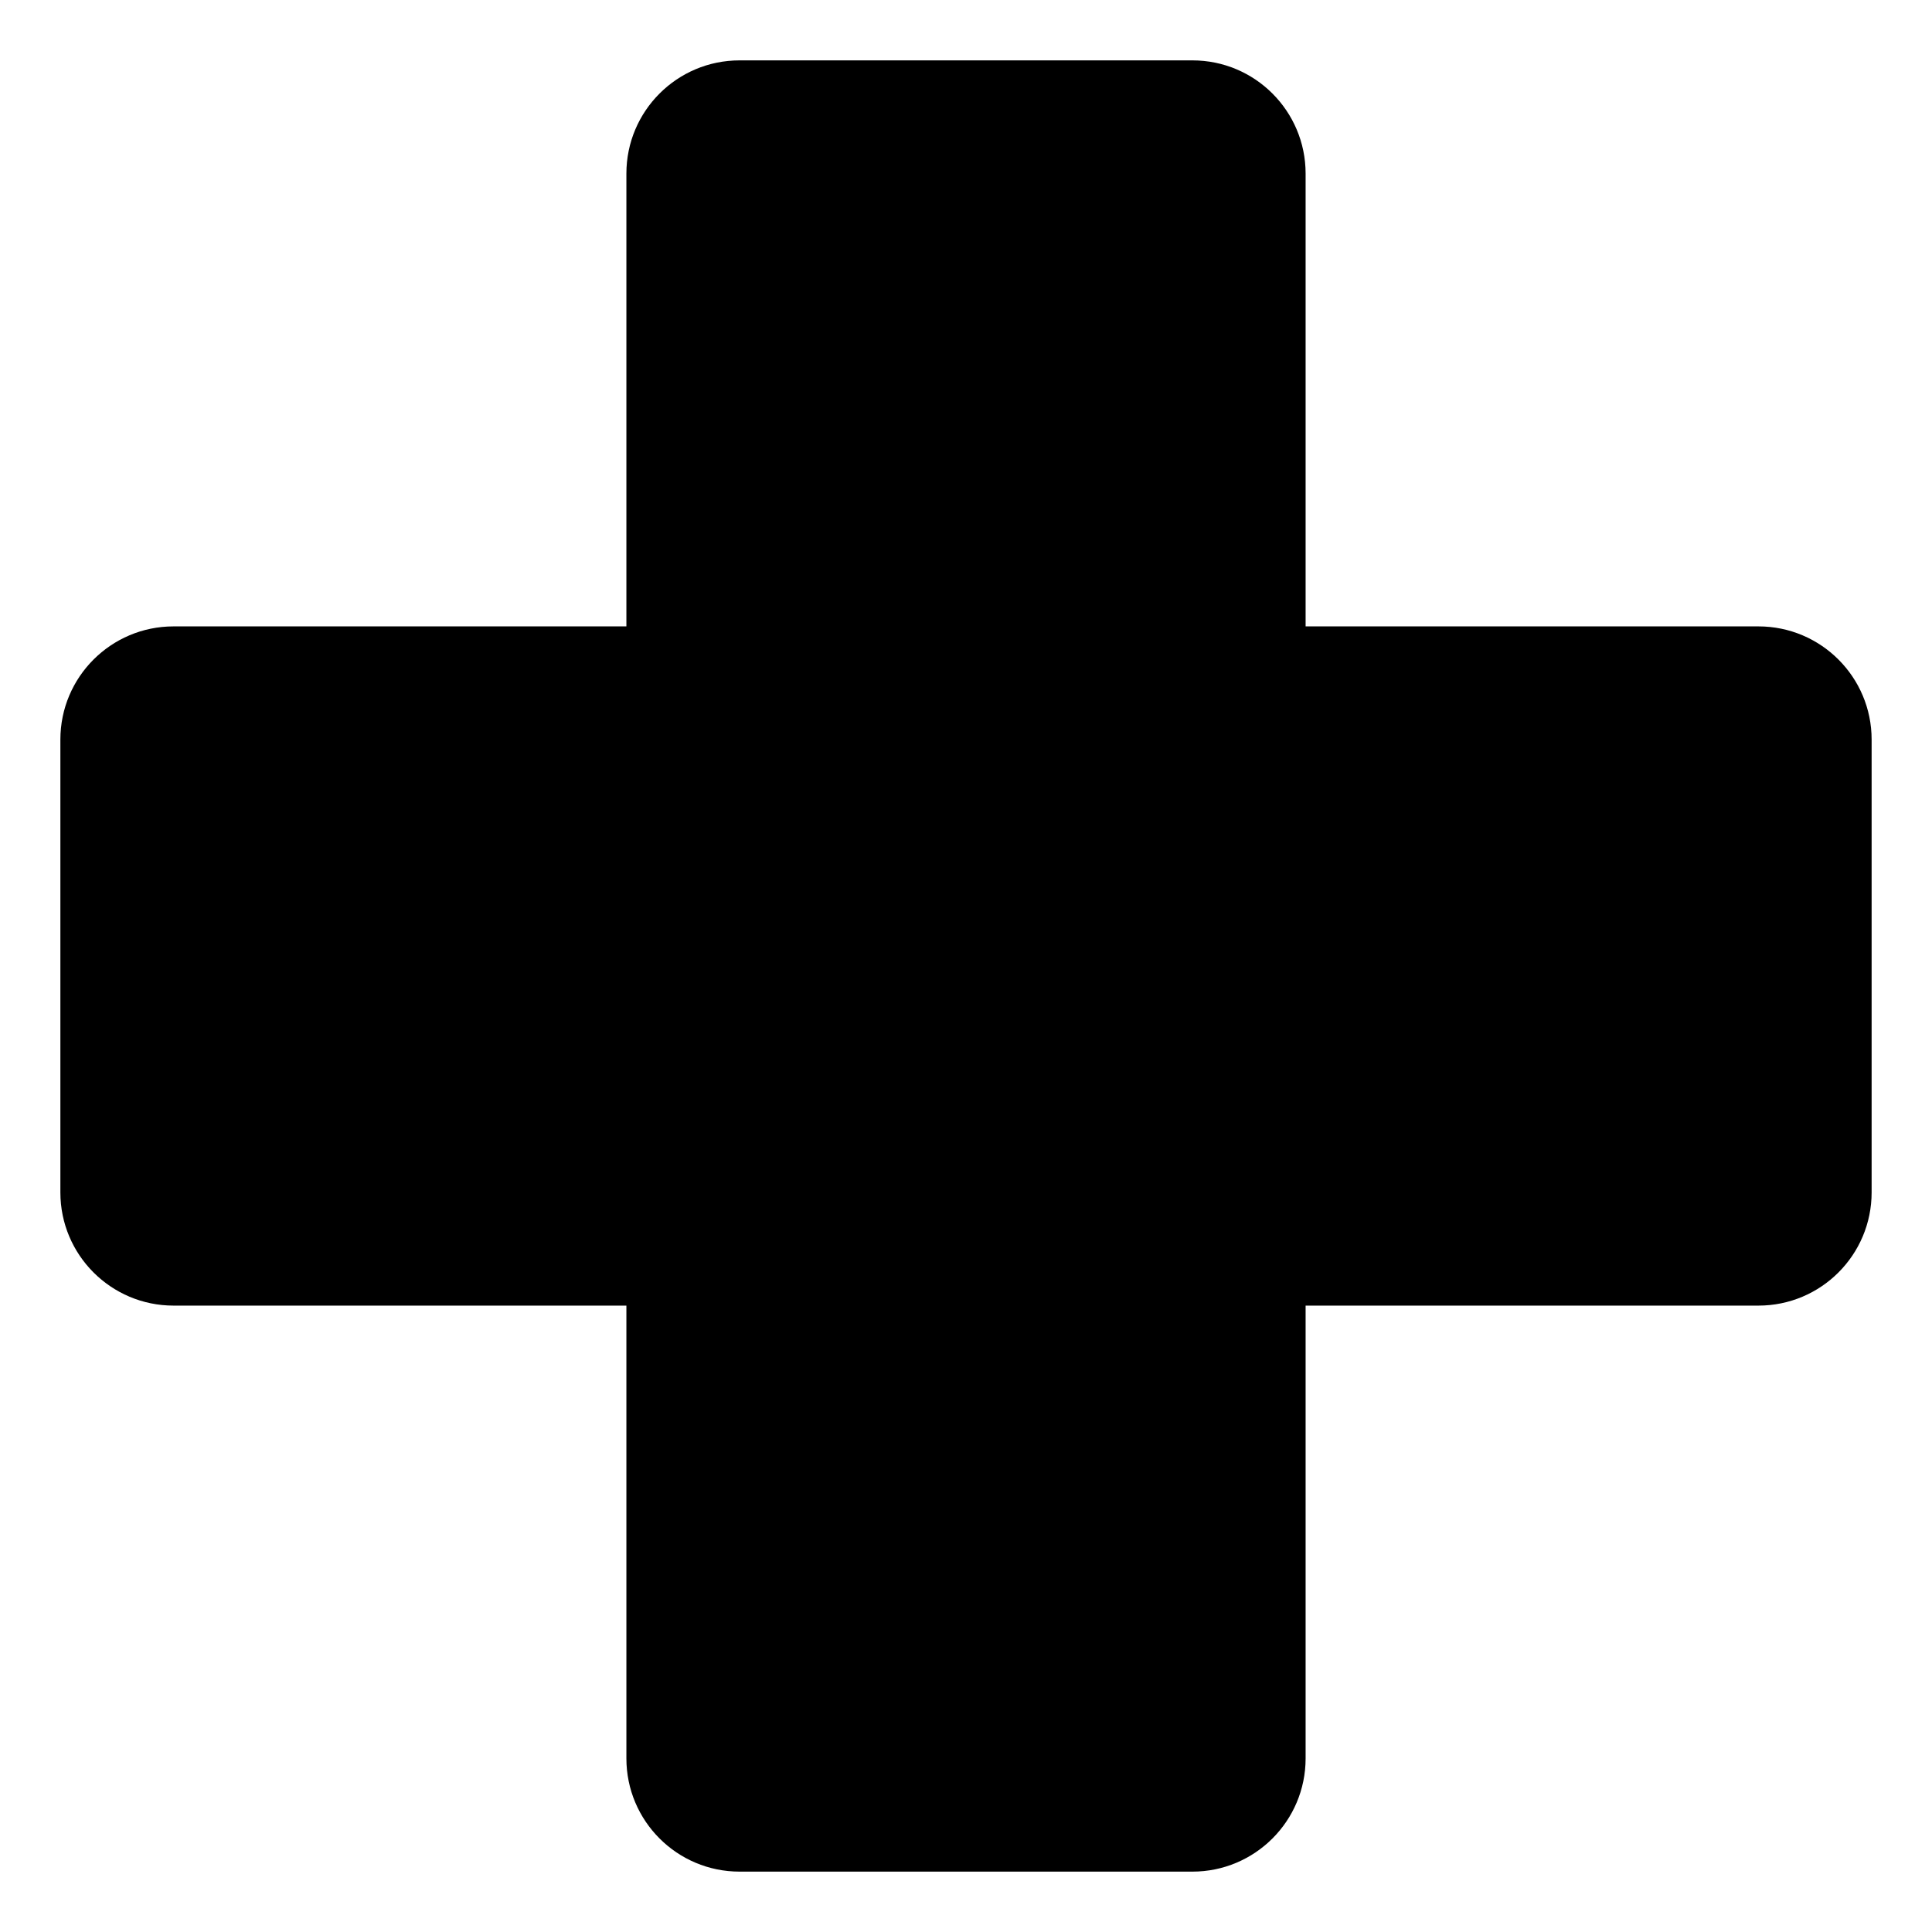
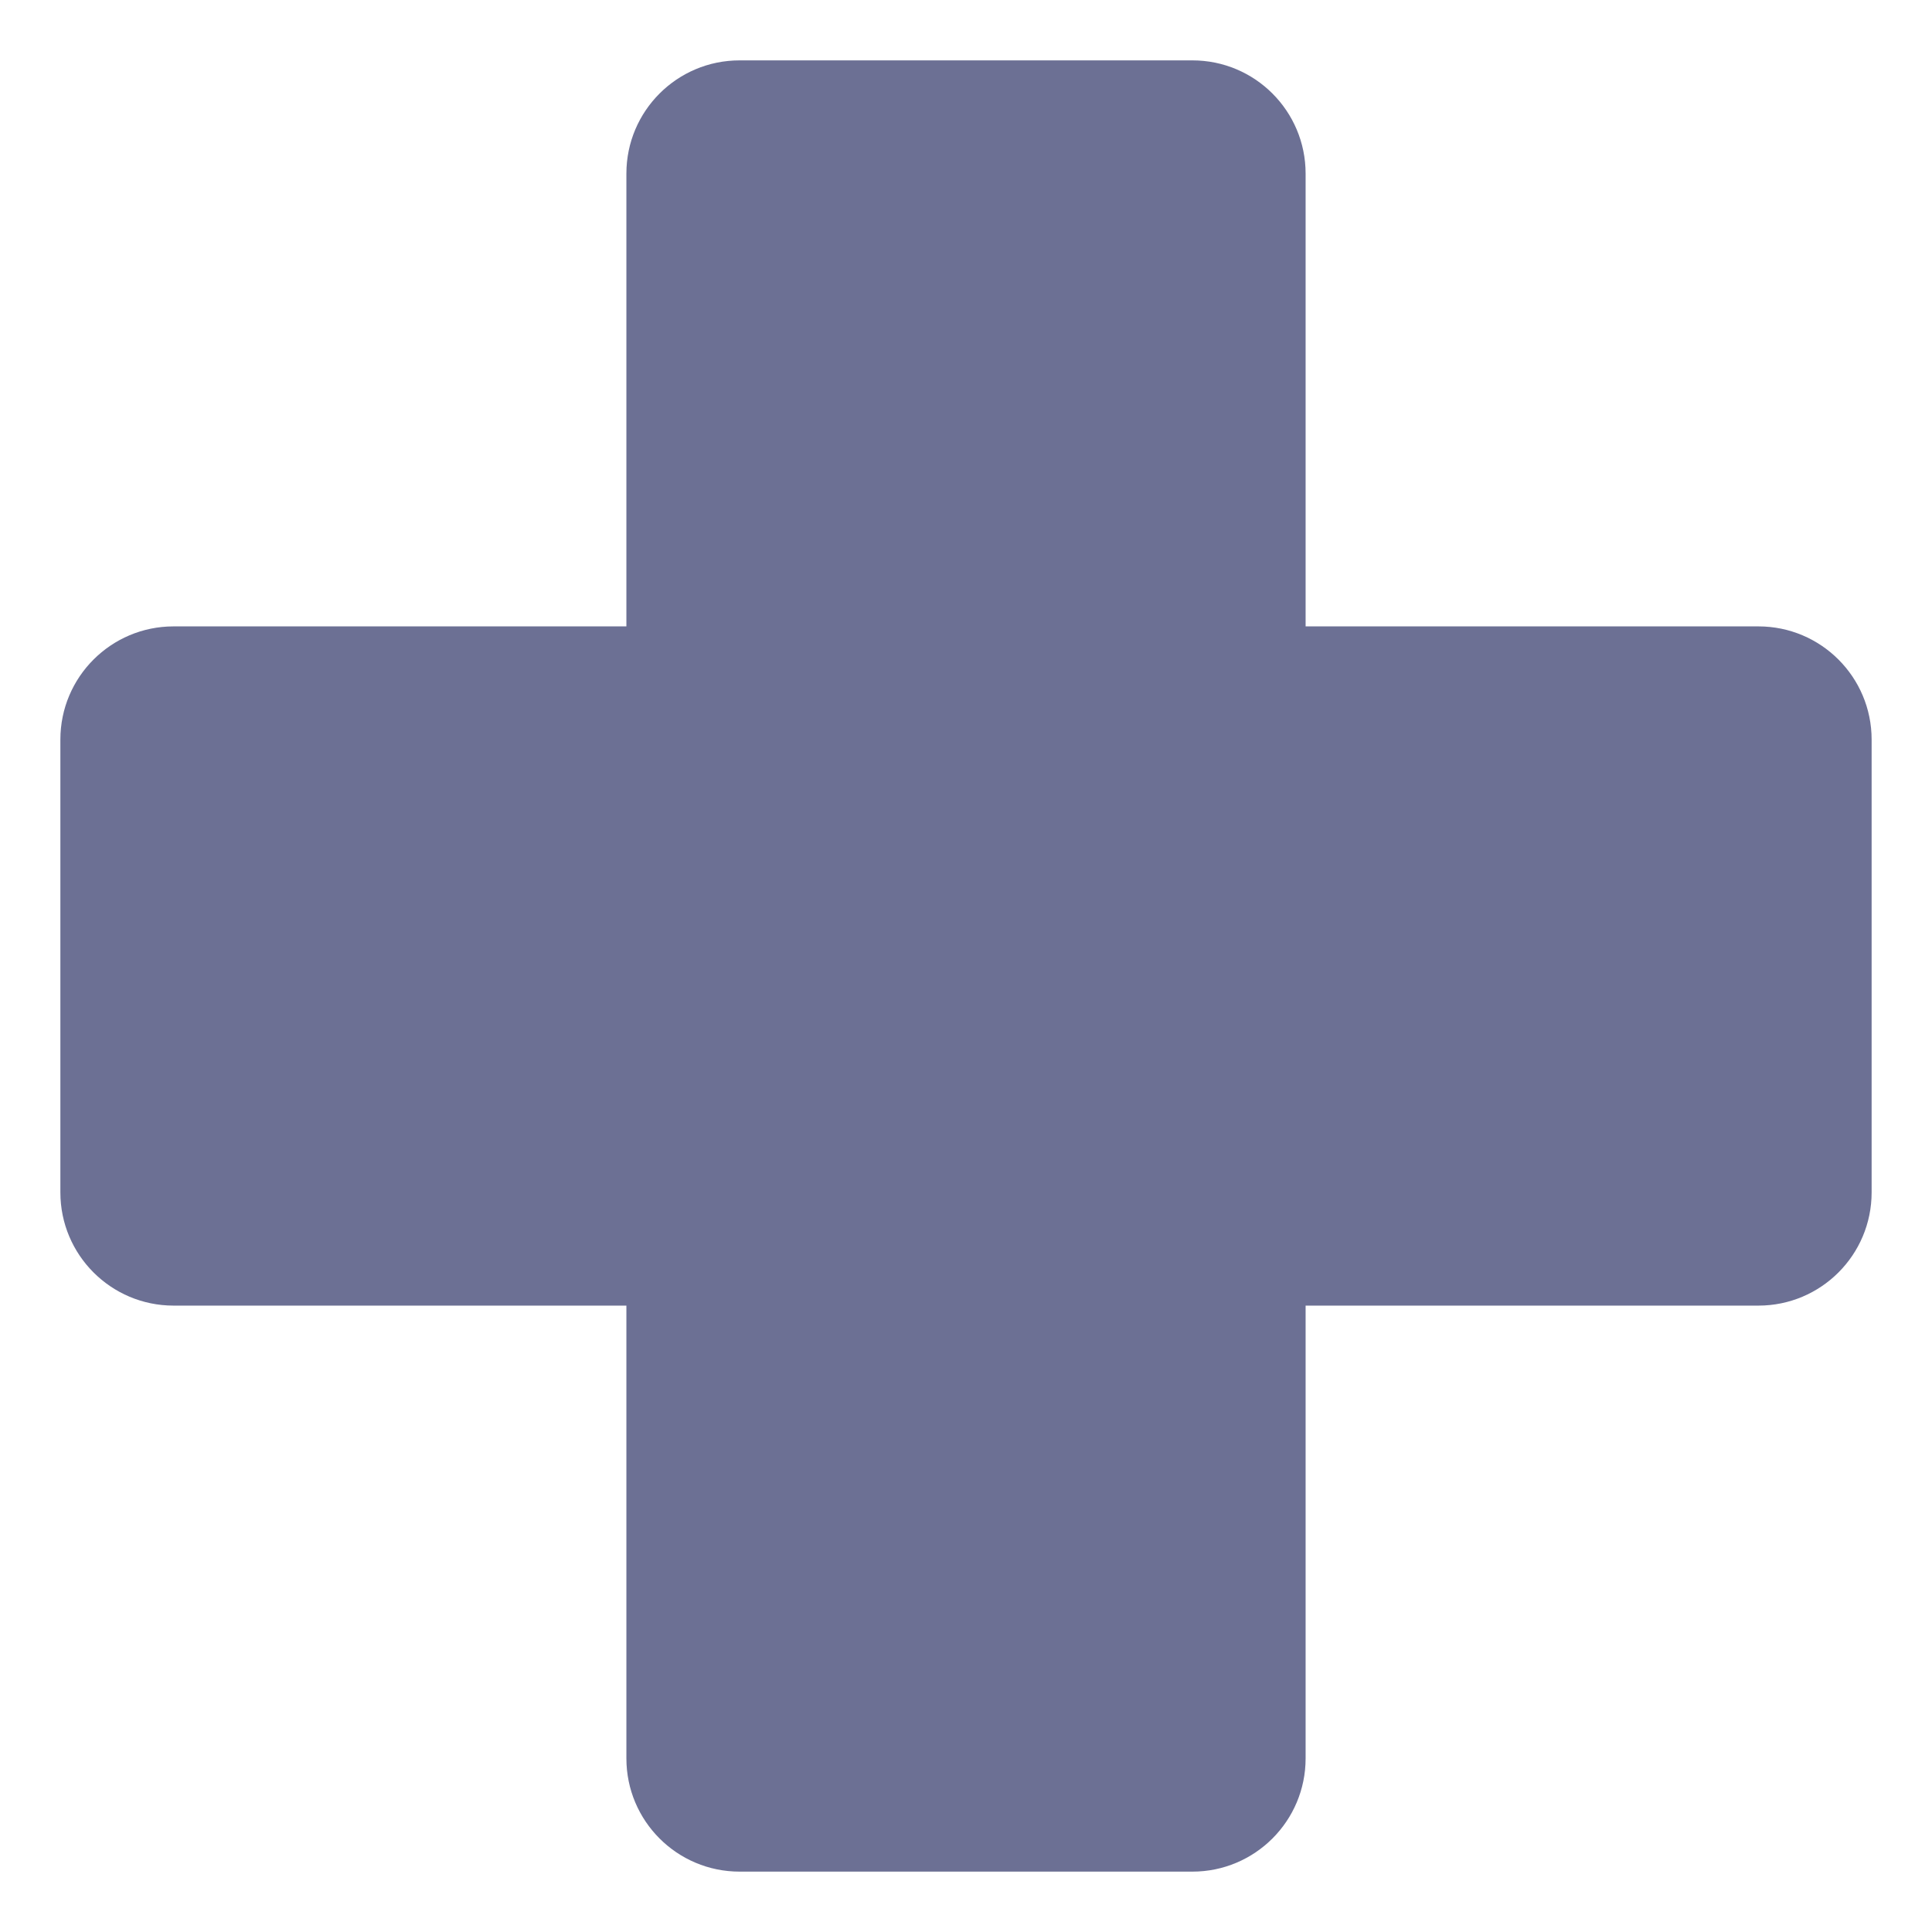
- <svg xmlns="http://www.w3.org/2000/svg" stroke="currentColor" fill="currentColor" stroke-width="0" viewBox="0 0 512 512" class="mantine-gnzaph mantine-Group-child" height="16" width="16">
+ <svg xmlns="http://www.w3.org/2000/svg" stroke="#6c7094" fill="#6c7094" stroke-width="0" viewBox="0 0 512 512" class="mantine-gnzaph mantine-Group-child" height="16" width="16">
  <path d="M196 16a30 30 0 0 0-30 30v120H46a30 30 0 0 0-30 30v120a30 30 0 0 0 30 30h120v120a30 30 0 0 0 30 30h120a30 30 0 0 0 30-30V346h120a30 30 0 0 0 30-30V196a30 30 0 0 0-30-30H346V46a30 30 0 0 0-30-30H196z" />
</svg>
